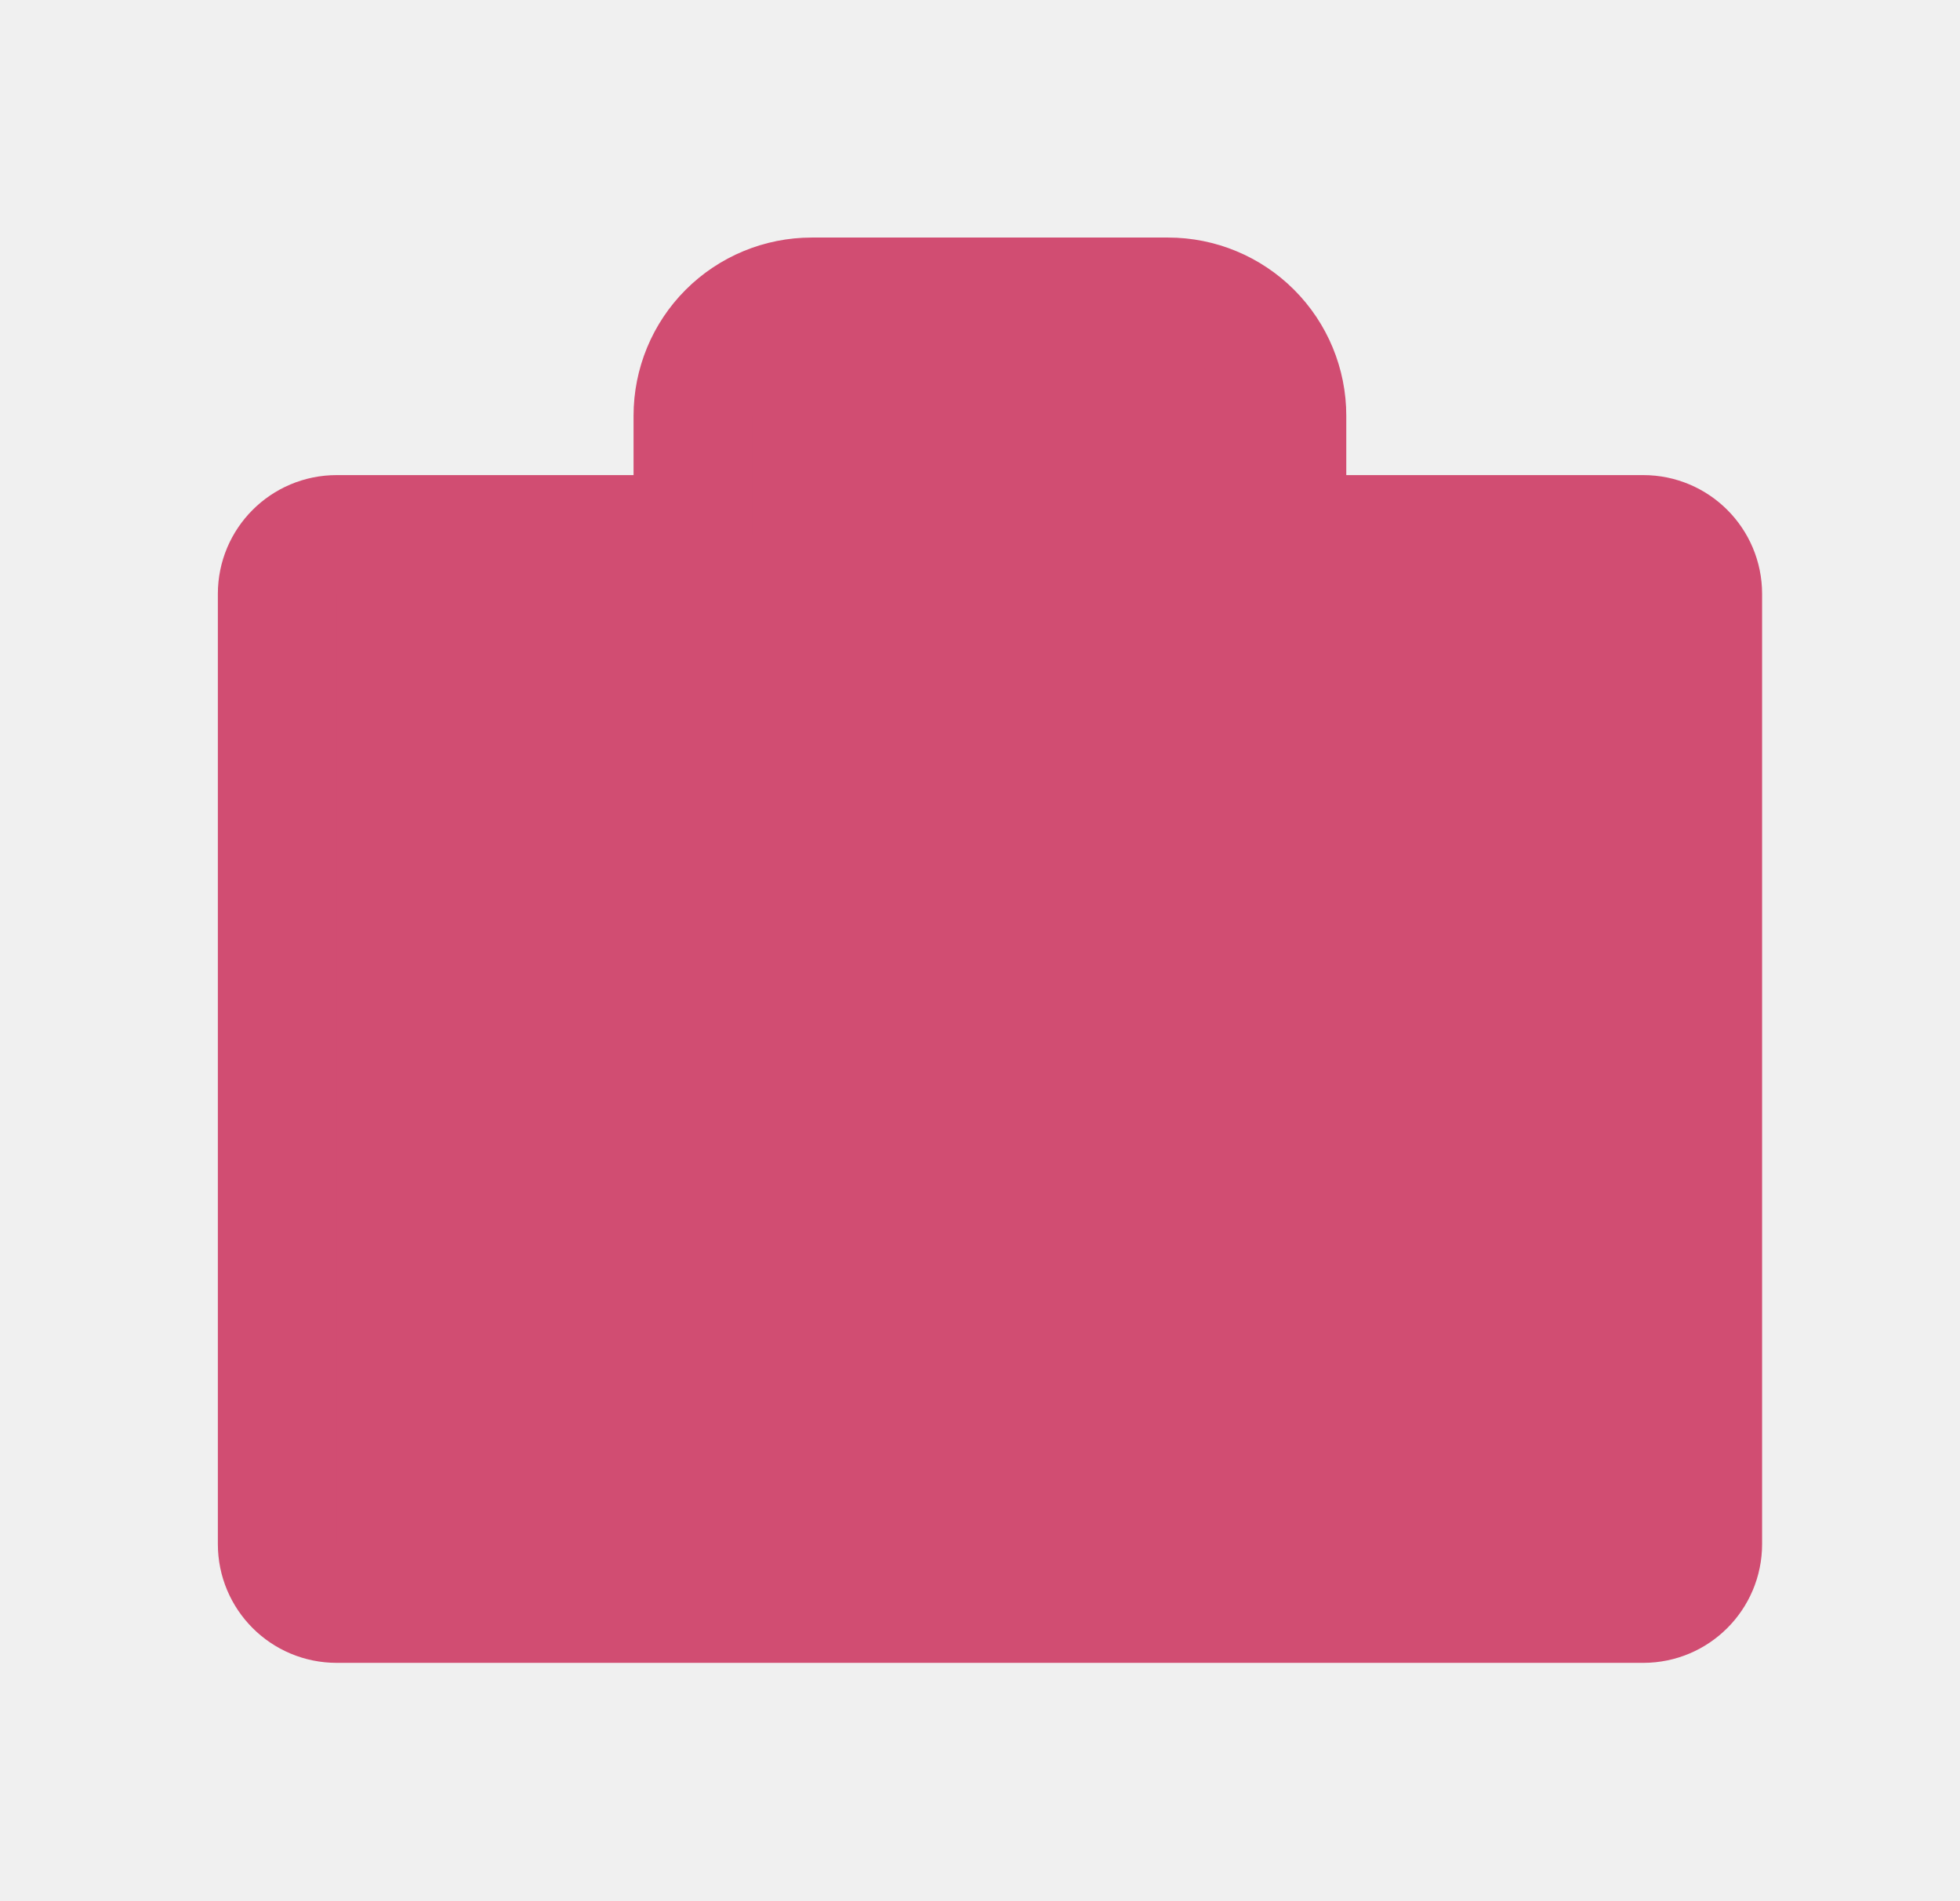
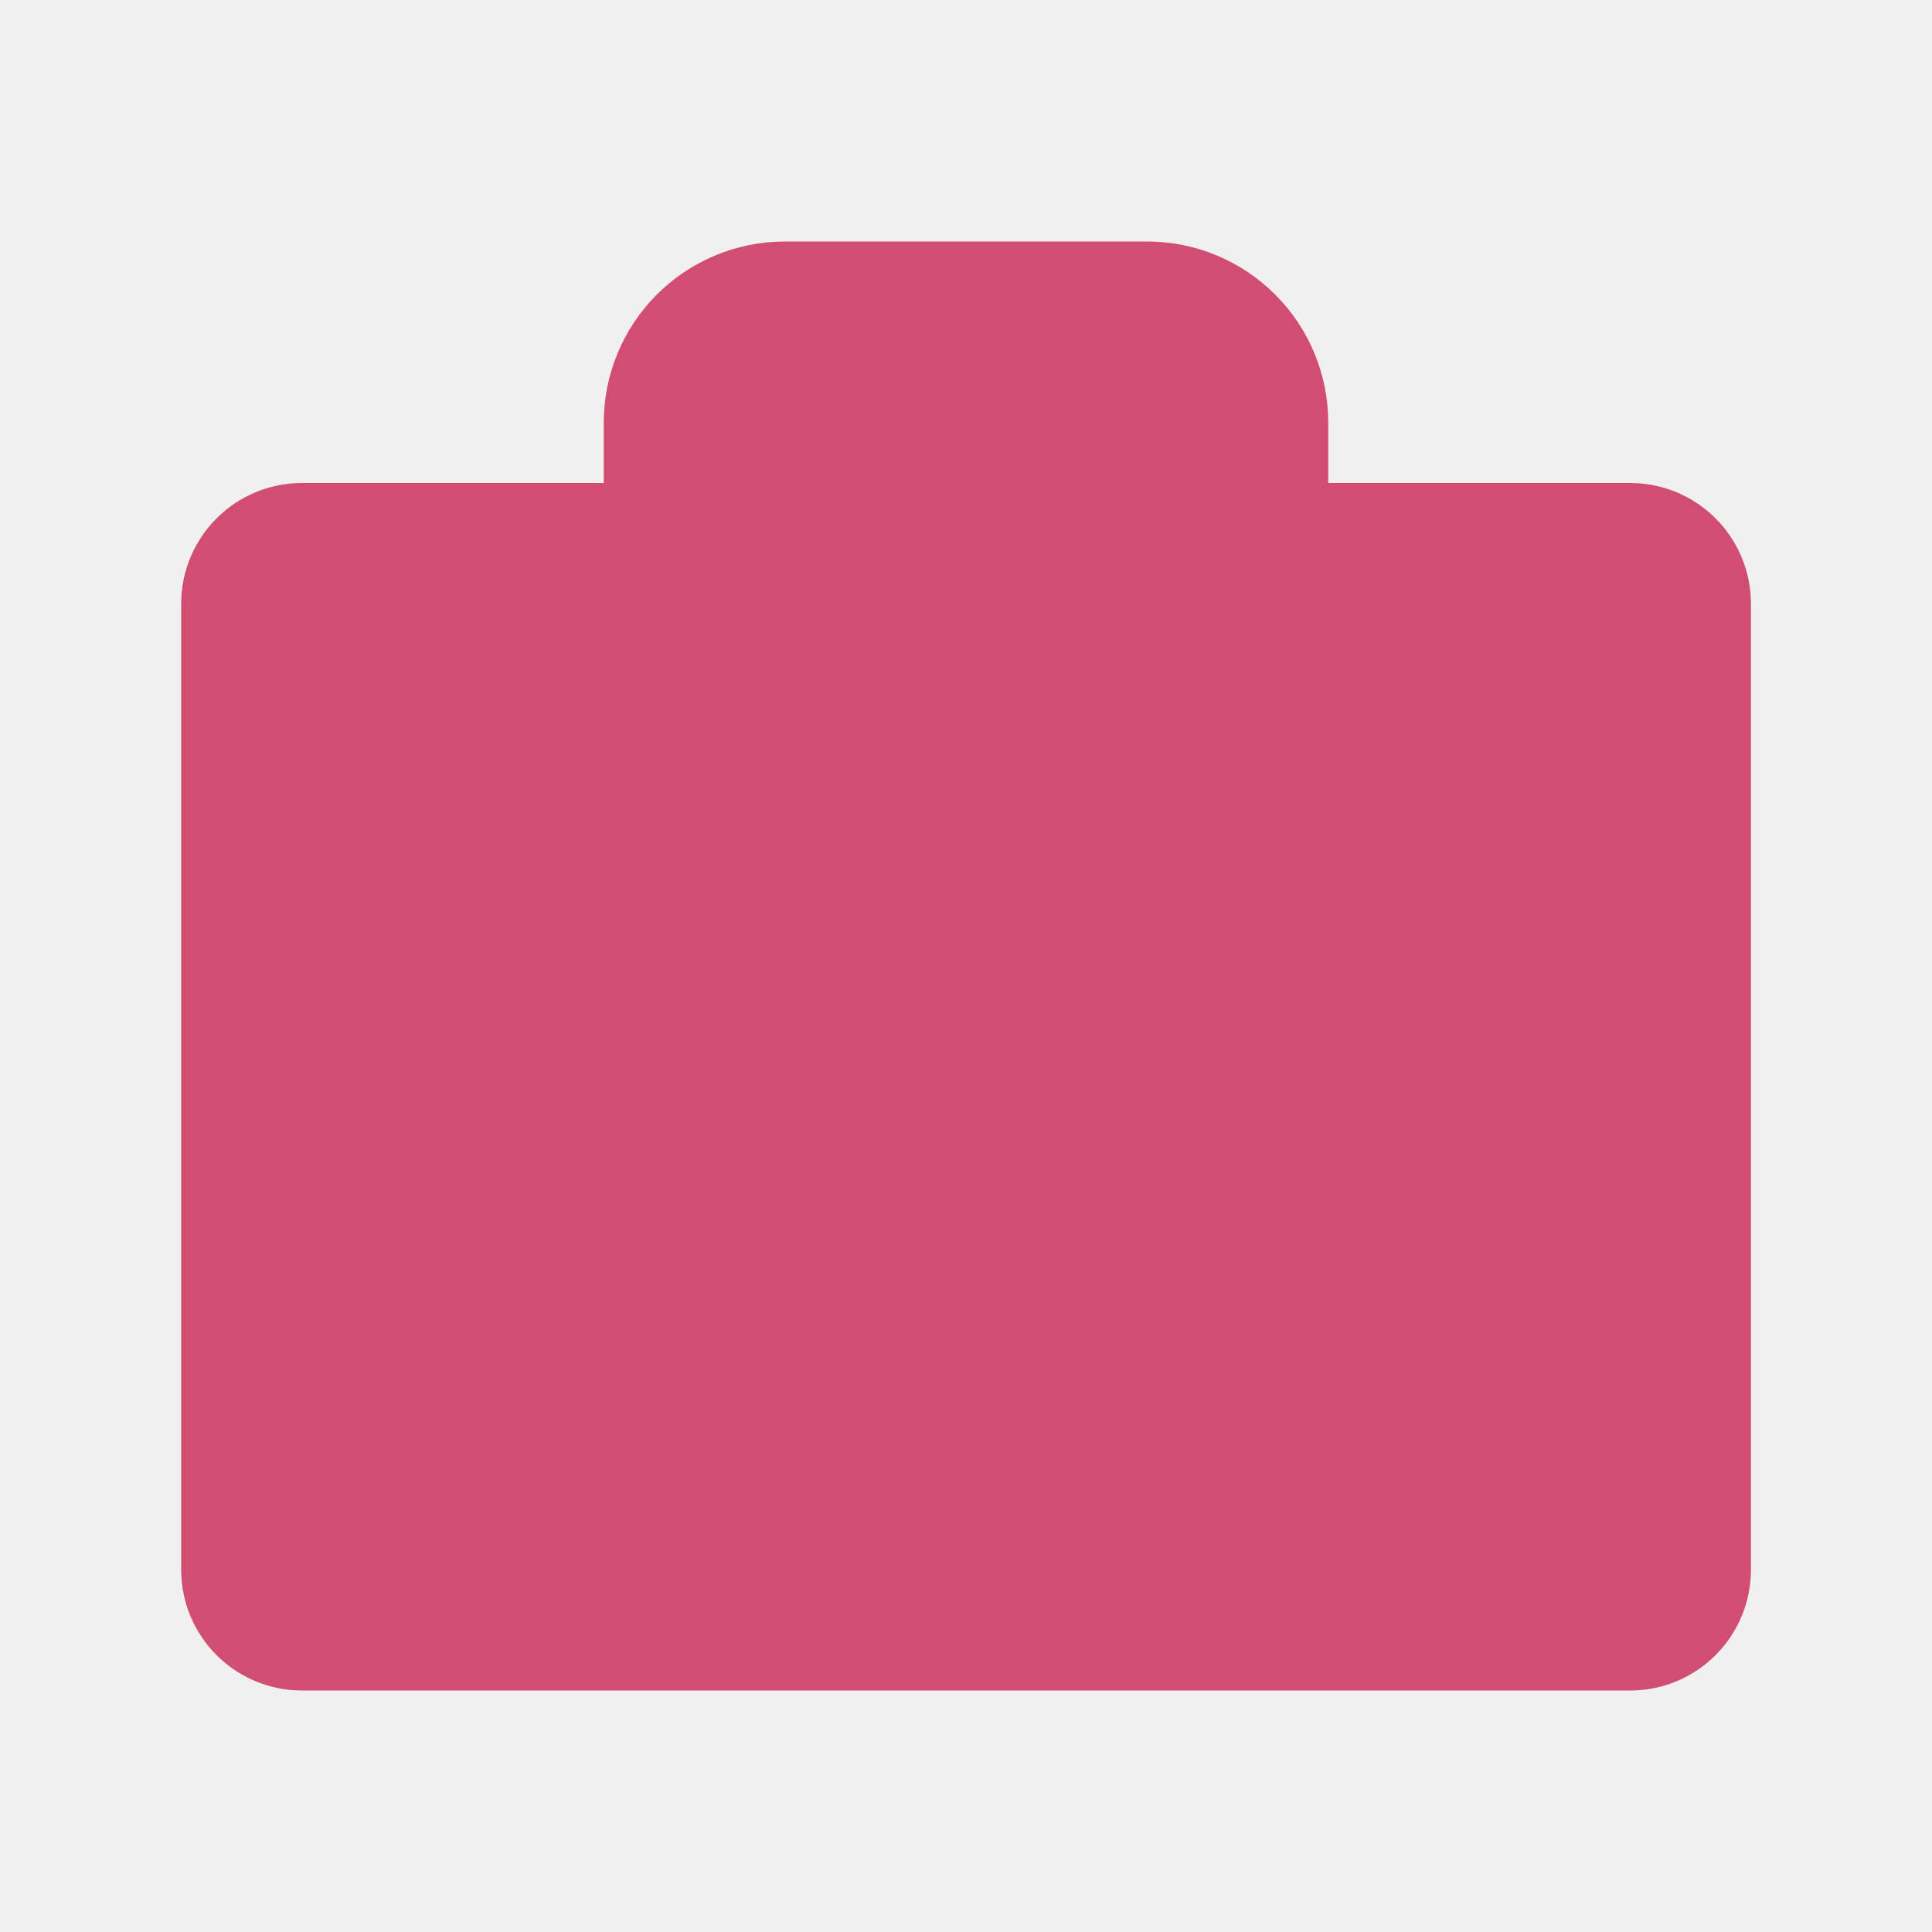
- <svg xmlns="http://www.w3.org/2000/svg" width="33" height="32" viewBox="0 0 33 32" fill="none">
-   <g clip-path="url(#clip0_1647_32119)">
-     <path opacity="0.2" d="M27.668 9H5.668C5.115 9 4.668 9.448 4.668 10V26C4.668 26.552 5.115 27 5.668 27H27.668C28.22 27 28.668 26.552 28.668 26V10C28.668 9.448 28.22 9 27.668 9Z" fill="#D14D72" />
-     <path d="M16.667 14.5V21.5" stroke="#D14D72" stroke-width="2" stroke-linecap="round" stroke-linejoin="round" />
-     <path d="M20.167 18H13.167" stroke="#D14D72" stroke-width="2" stroke-linecap="round" stroke-linejoin="round" />
-     <path d="M27.668 9H5.668C5.115 9 4.668 9.448 4.668 10V26C4.668 26.552 5.115 27 5.668 27H27.668C28.22 27 28.668 26.552 28.668 26V10C28.668 9.448 28.22 9 27.668 9Z" fill="#D14D72" stroke="#D14D72" stroke-width="2" stroke-linecap="round" stroke-linejoin="round" />
-     <path d="M21.667 9V7C21.667 6.47 21.456 5.961 21.081 5.586C20.706 5.211 20.197 5 19.667 5H13.667C13.136 5 12.627 5.211 12.252 5.586C11.877 5.961 11.667 6.47 11.667 7V9" fill="#D14D72" />
-     <path d="M21.667 9V7C21.667 6.47 21.456 5.961 21.081 5.586C20.706 5.211 20.197 5 19.667 5H13.667C13.136 5 12.627 5.211 12.252 5.586C11.877 5.961 11.667 6.47 11.667 7V9" stroke="#D14D72" stroke-width="2" stroke-linecap="round" stroke-linejoin="round" />
+ <svg xmlns="http://www.w3.org/2000/svg" width="32" height="32" viewBox="0 0 32 32" fill="none">
+   <g clip-path="url(#clip0_4427_5267)">
+     <path opacity="0.2" d="M27.001 9H5.001C4.449 9 4.001 9.448 4.001 10V26C4.001 26.552 4.449 27 5.001 27H27.001C27.553 27 28.001 26.552 28.001 26V10C28.001 9.448 27.553 9 27.001 9Z" fill="#D14D72" />
+     <path d="M16 14.5V21.5" stroke="#D14D72" stroke-width="2" stroke-linecap="round" stroke-linejoin="round" />
+     <path d="M19.5 18H12.5" stroke="#D14D72" stroke-width="2" stroke-linecap="round" stroke-linejoin="round" />
+     <path d="M27.001 9H5.001C4.449 9 4.001 9.448 4.001 10V26C4.001 26.552 4.449 27 5.001 27H27.001C27.553 27 28.001 26.552 28.001 26V10C28.001 9.448 27.553 9 27.001 9Z" fill="#D14D72" stroke="#D14D72" stroke-width="2" stroke-linecap="round" stroke-linejoin="round" />
+     <path d="M21 9V7C21 6.47 20.789 5.961 20.414 5.586C20.039 5.211 19.53 5 19 5H13C12.47 5 11.961 5.211 11.586 5.586C11.211 5.961 11 6.47 11 7V9" fill="#D14D72" />
+     <path d="M21 9V7C21 6.47 20.789 5.961 20.414 5.586C20.039 5.211 19.53 5 19 5H13C12.47 5 11.961 5.211 11.586 5.586C11.211 5.961 11 6.47 11 7V9" stroke="#D14D72" stroke-width="2" stroke-linecap="round" stroke-linejoin="round" />
  </g>
  <defs>
-     <clipPath id="clip0_1647_32119">
-       <rect width="32" height="32" fill="white" transform="translate(0.666626)" />
+     <clipPath id="clip0_4427_5267">
+       <rect width="32" height="32" fill="white" />
    </clipPath>
  </defs>
</svg>
